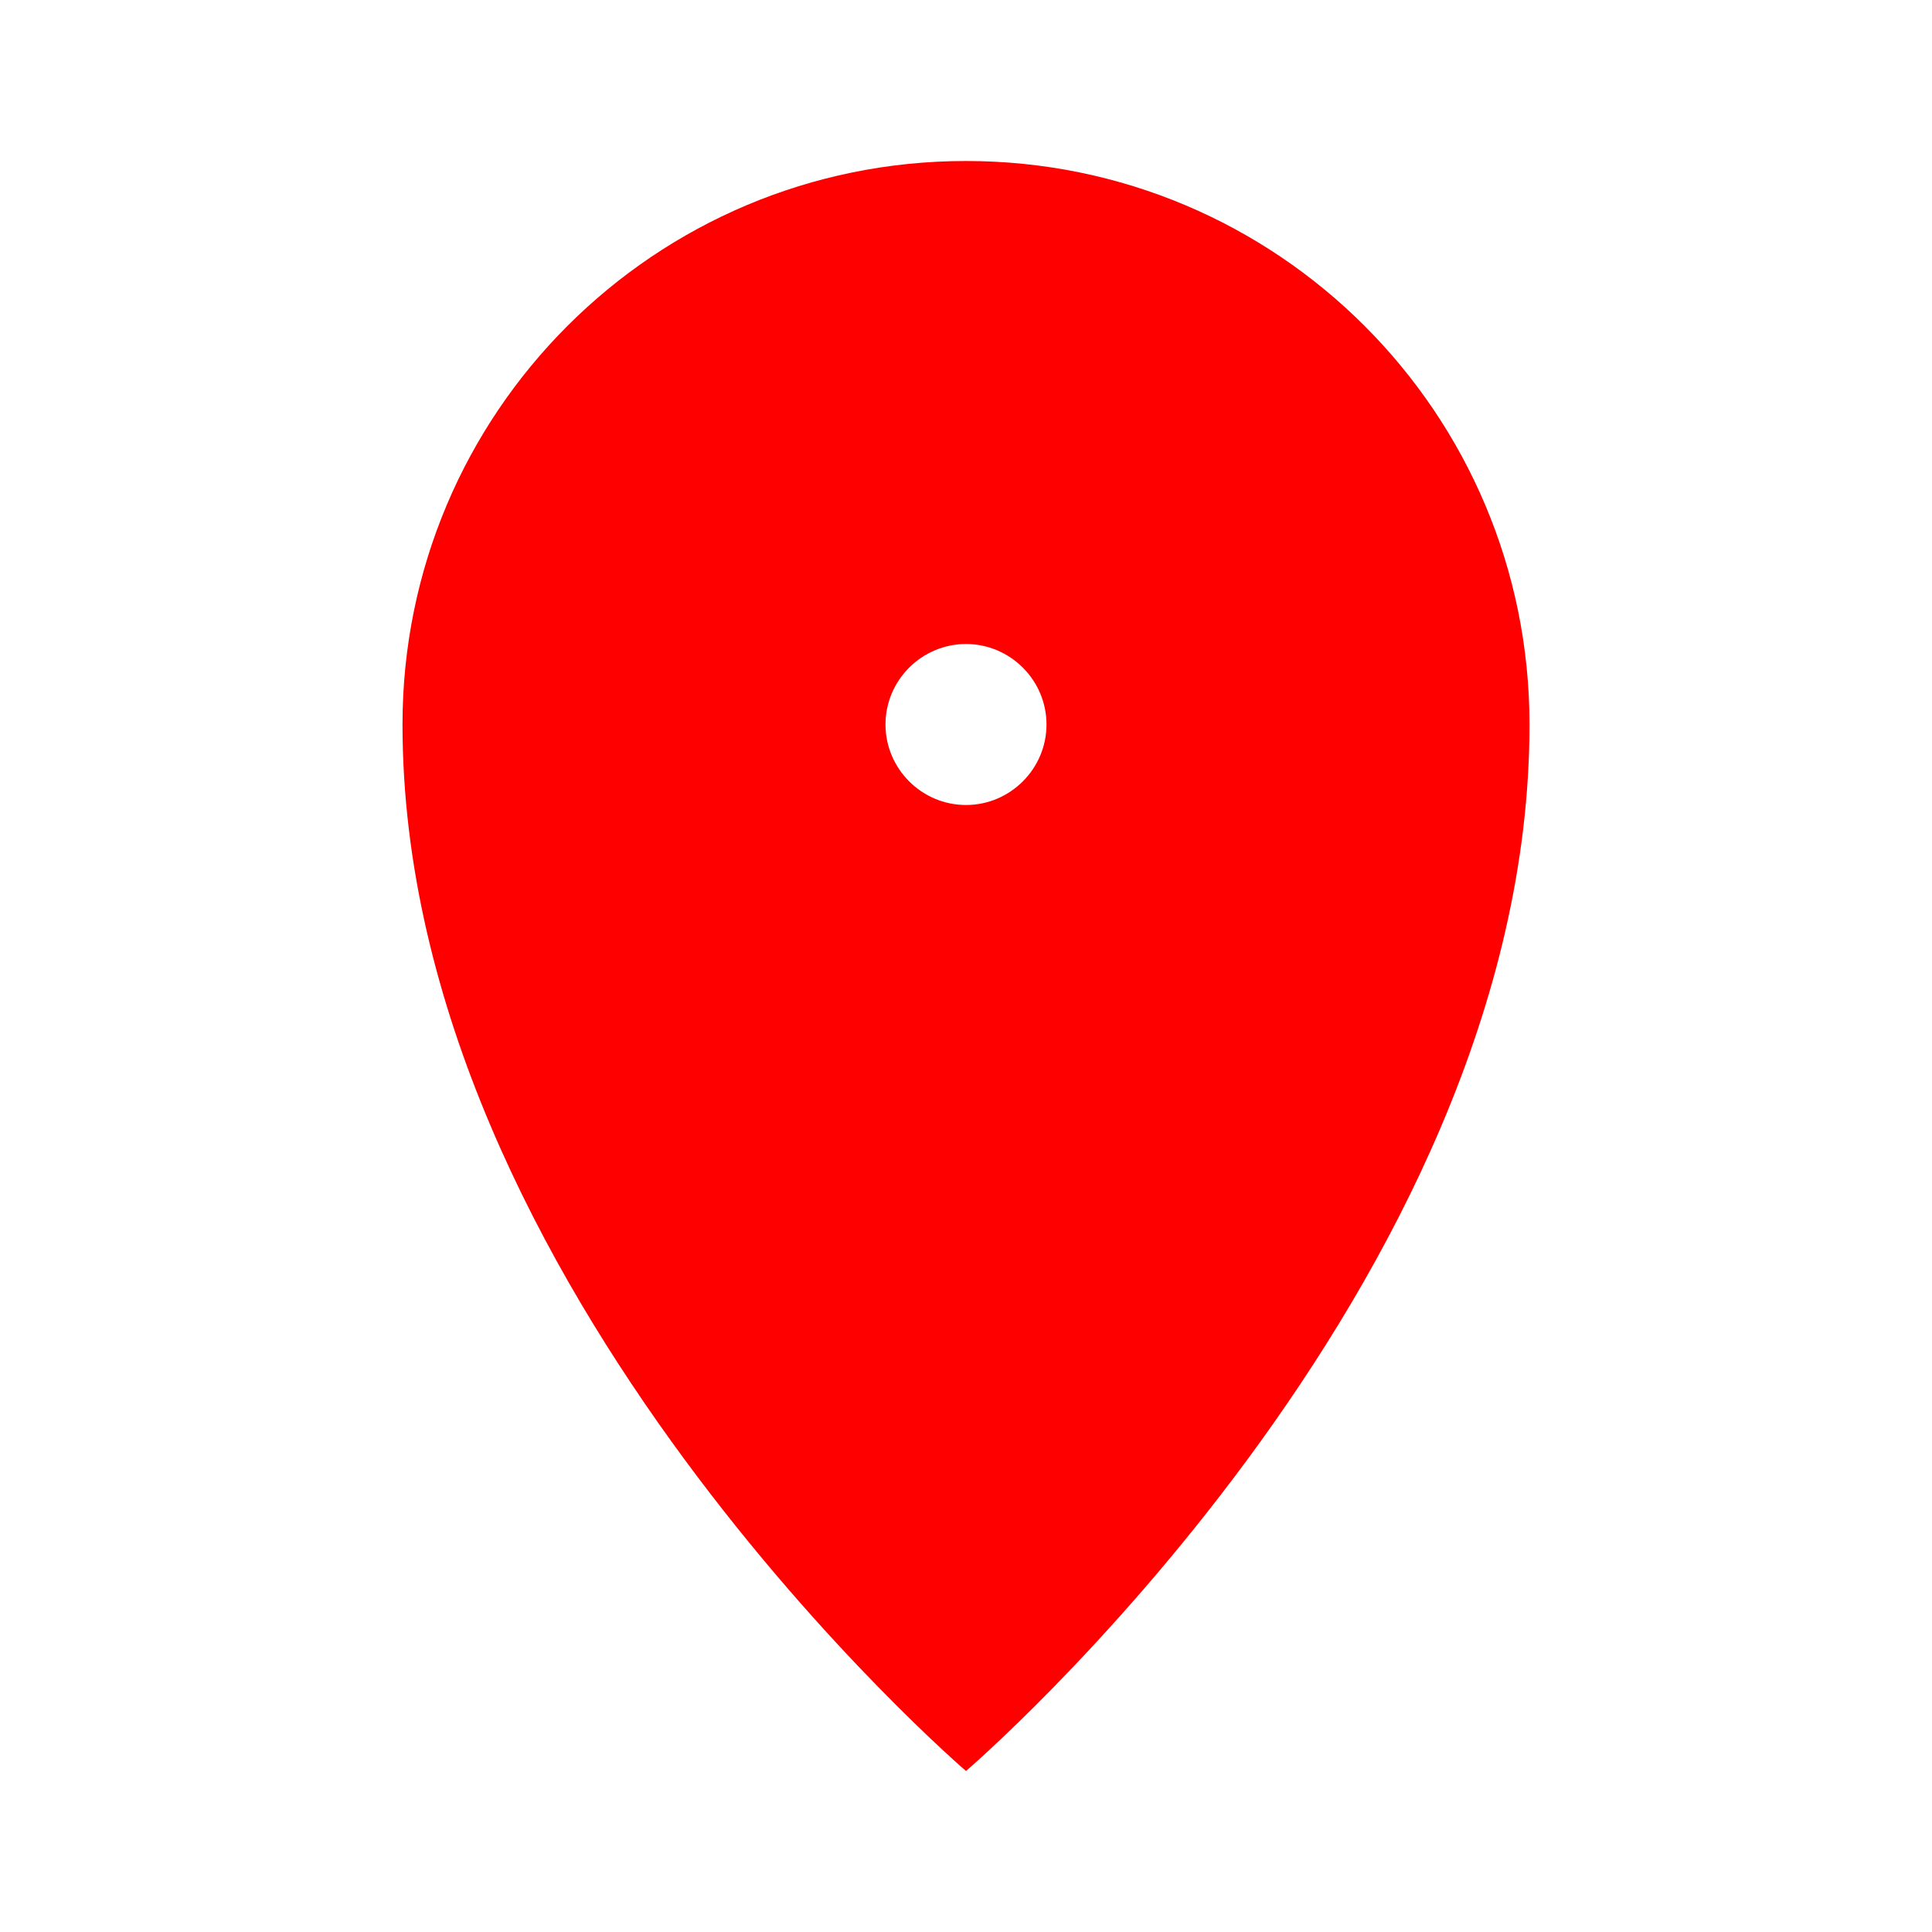
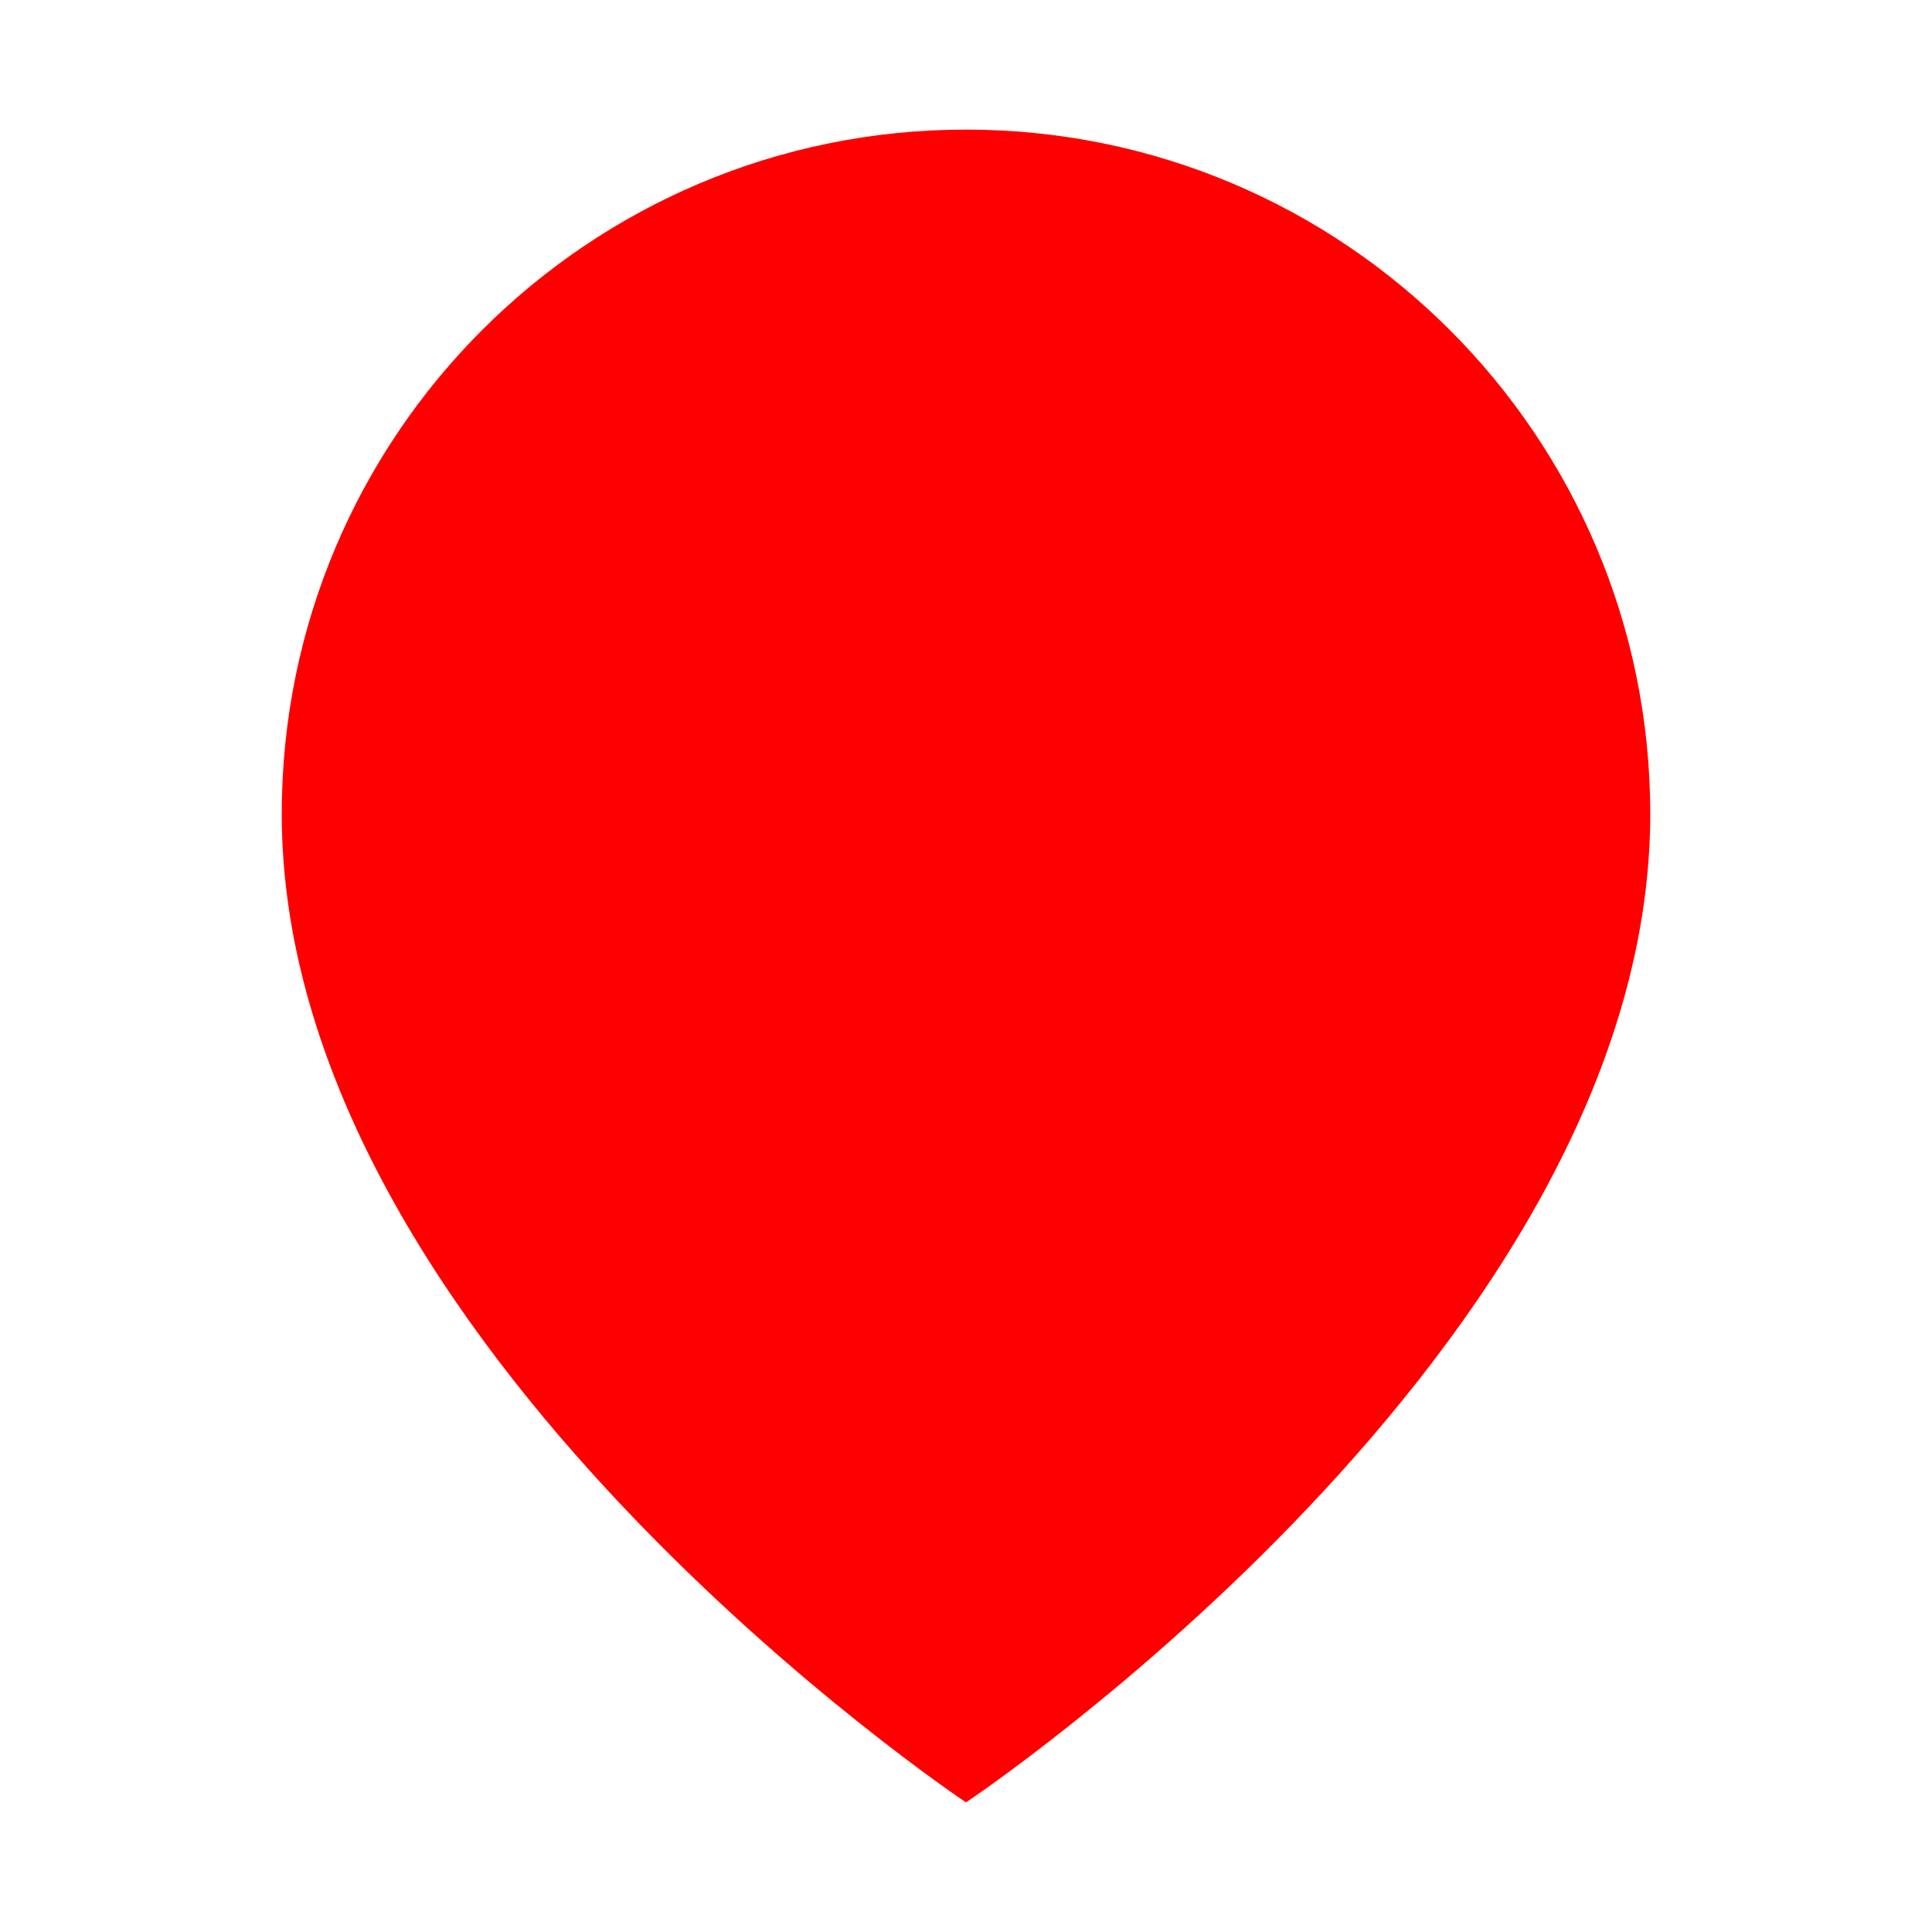
- <svg xmlns="http://www.w3.org/2000/svg" width="50px" height="50px" viewBox="0 0 2.4 2.4">
-   <path d="M0 0h2.4v2.4H0z" fill="none" />
-   <g id="Shopicon">
-     <path fill="red" d="M1.2 2.2c0 0 0.7 -0.6 0.7 -1.3c0 -0.387 -0.313 -0.7 -0.7 -0.7s-0.7 0.313 -0.7 0.7C0.5 1.6 1.2 2.2 1.2 2.2zM1.2 0.8c0.055 0 0.1 0.045 0.1 0.1c0 0.055 -0.045 0.1 -0.1 0.1c-0.055 0 -0.1 -0.045 -0.1 -0.1C1.1 0.845 1.145 0.8 1.2 0.8z" />
-   </g>
+ <svg xmlns="http://www.w3.org/2000/svg" fill="red" width="50px" height="50px" viewBox="0 0 24 24" id="Layer_1" data-name="Layer 1">
+   <defs>
+     <style>.cls-1{fill:red;stroke:red;stroke-miterlimit:10;stroke-width:0px;}</style>
+   </defs>
+   <path d="M20.5,10.11c0,6.61-8.5,12.28-8.5,12.28S3.5,16.72,3.5,10.11a8.5,8.5,0,0,1,17,0Z" />
+   <path d="M12,6.33a3.78,3.78,0,1,1-3.78,3.78" />
</svg>
